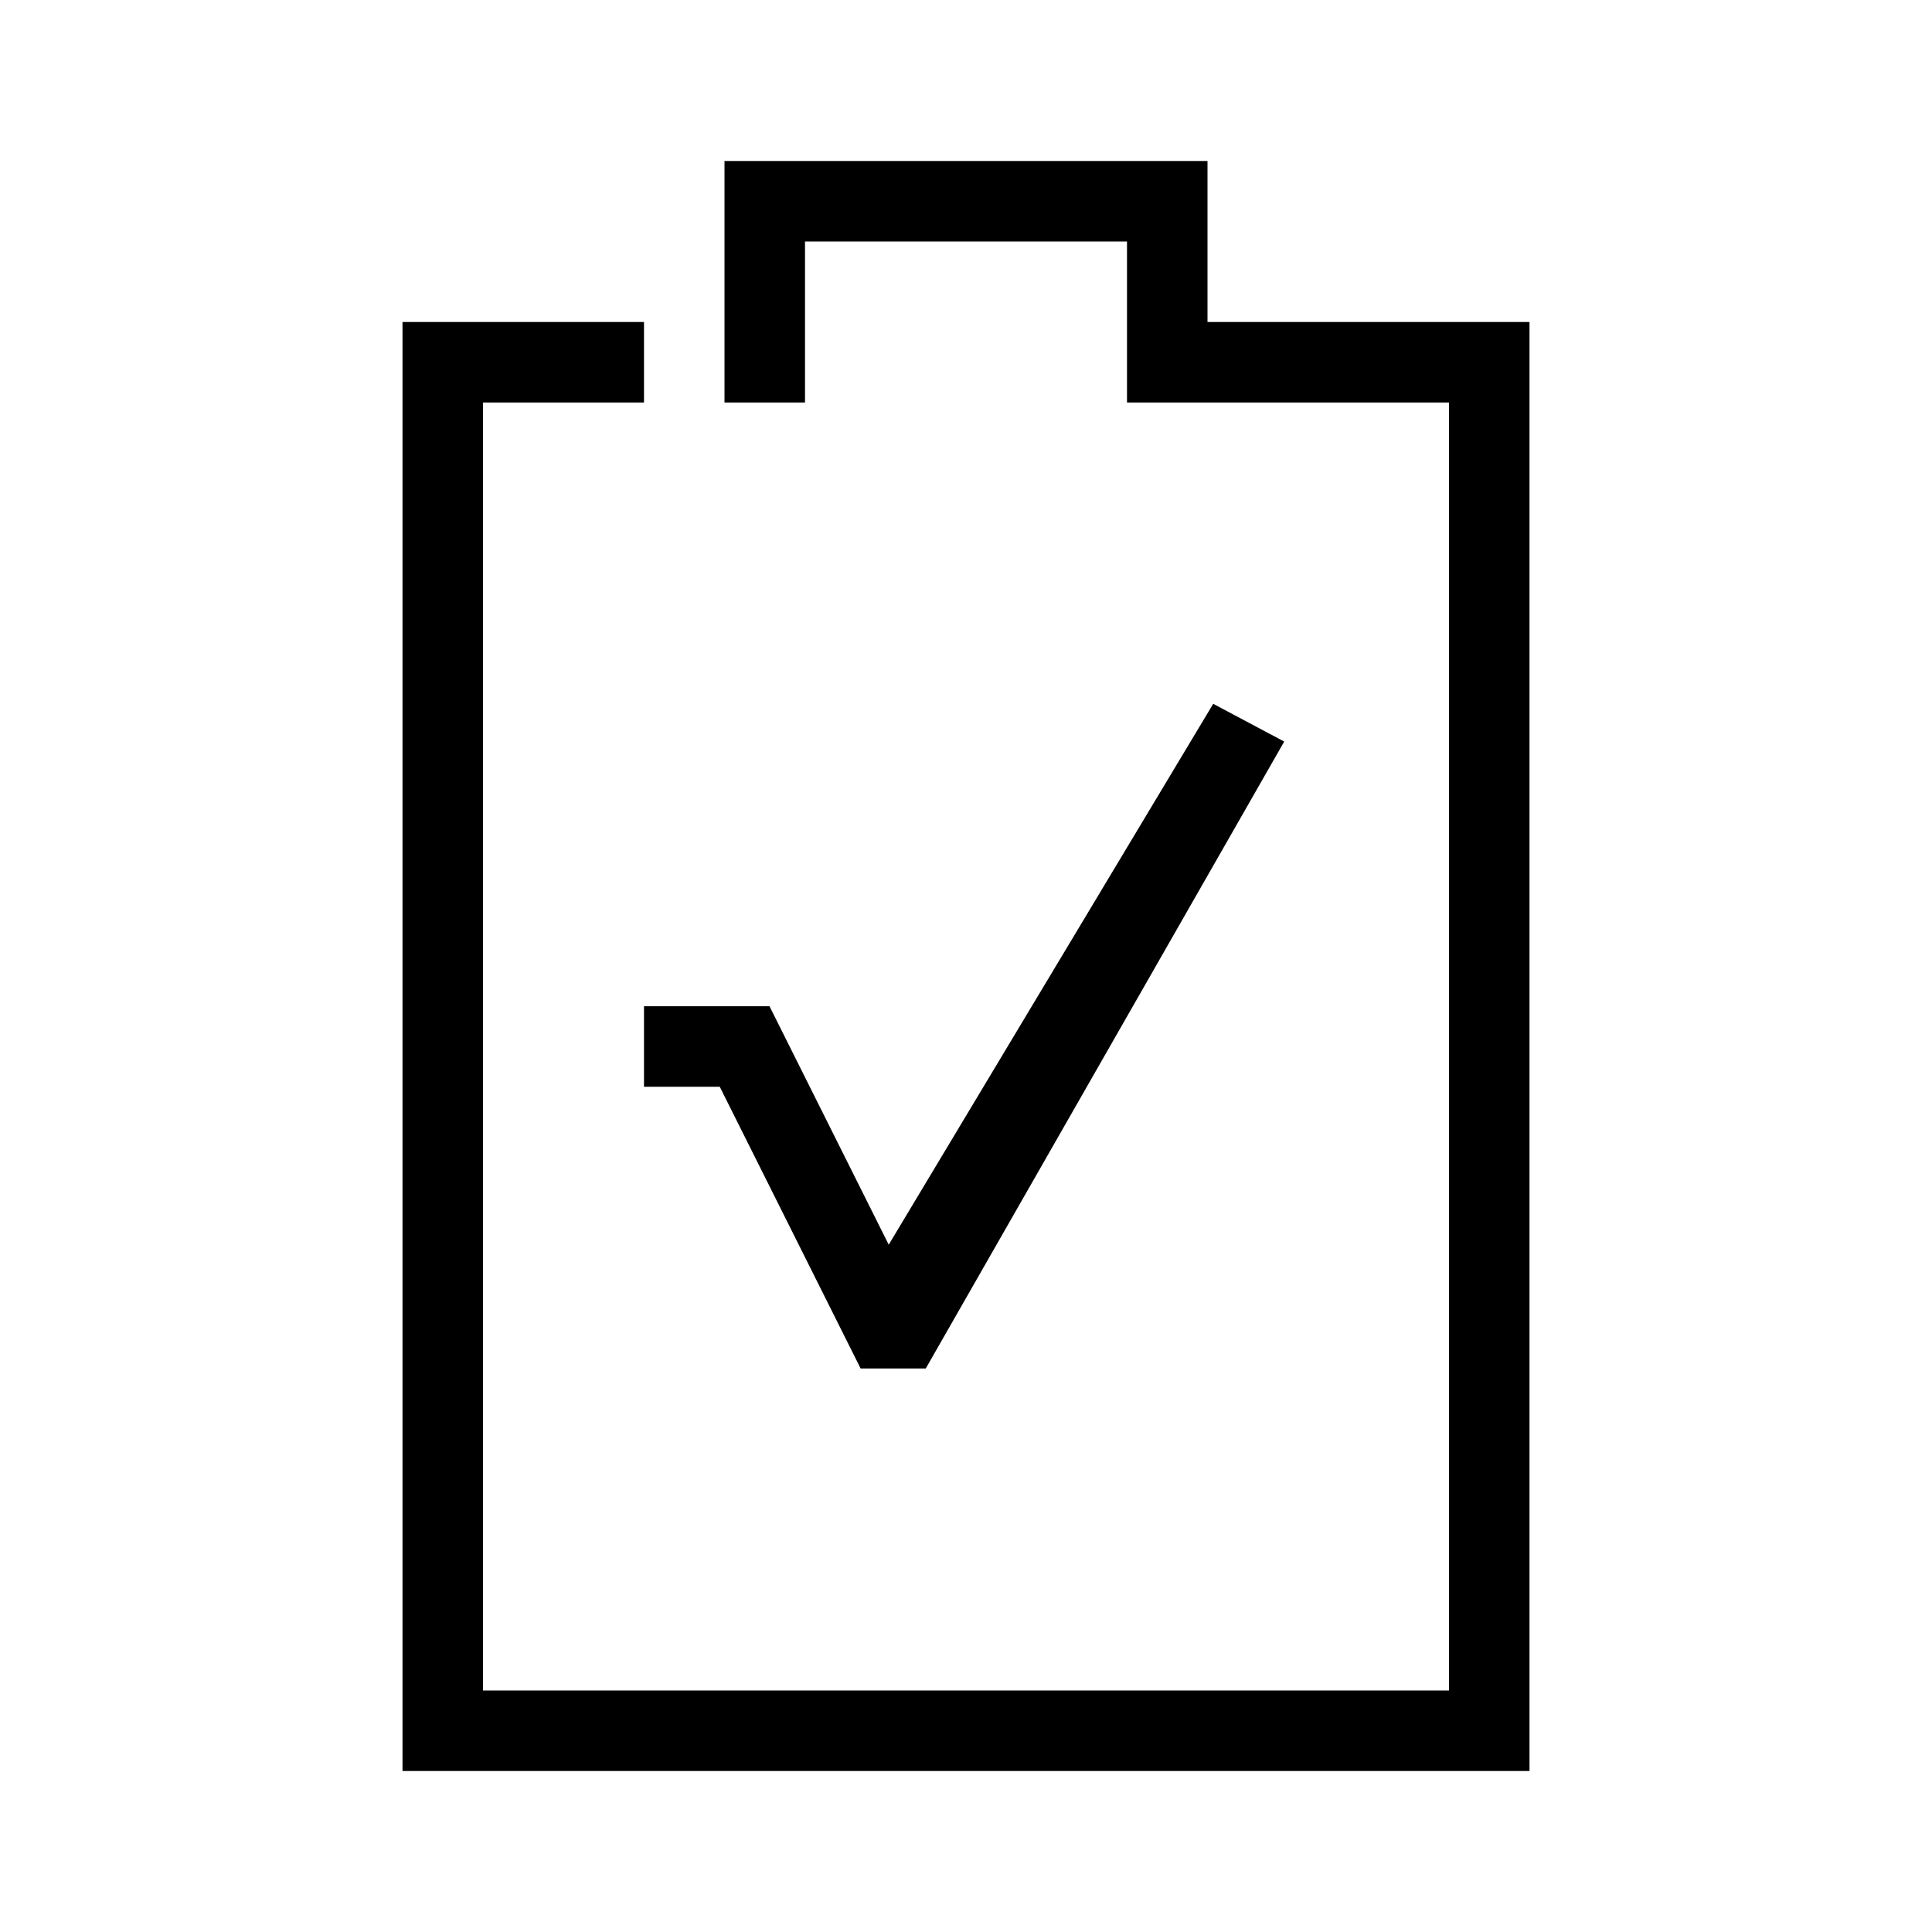
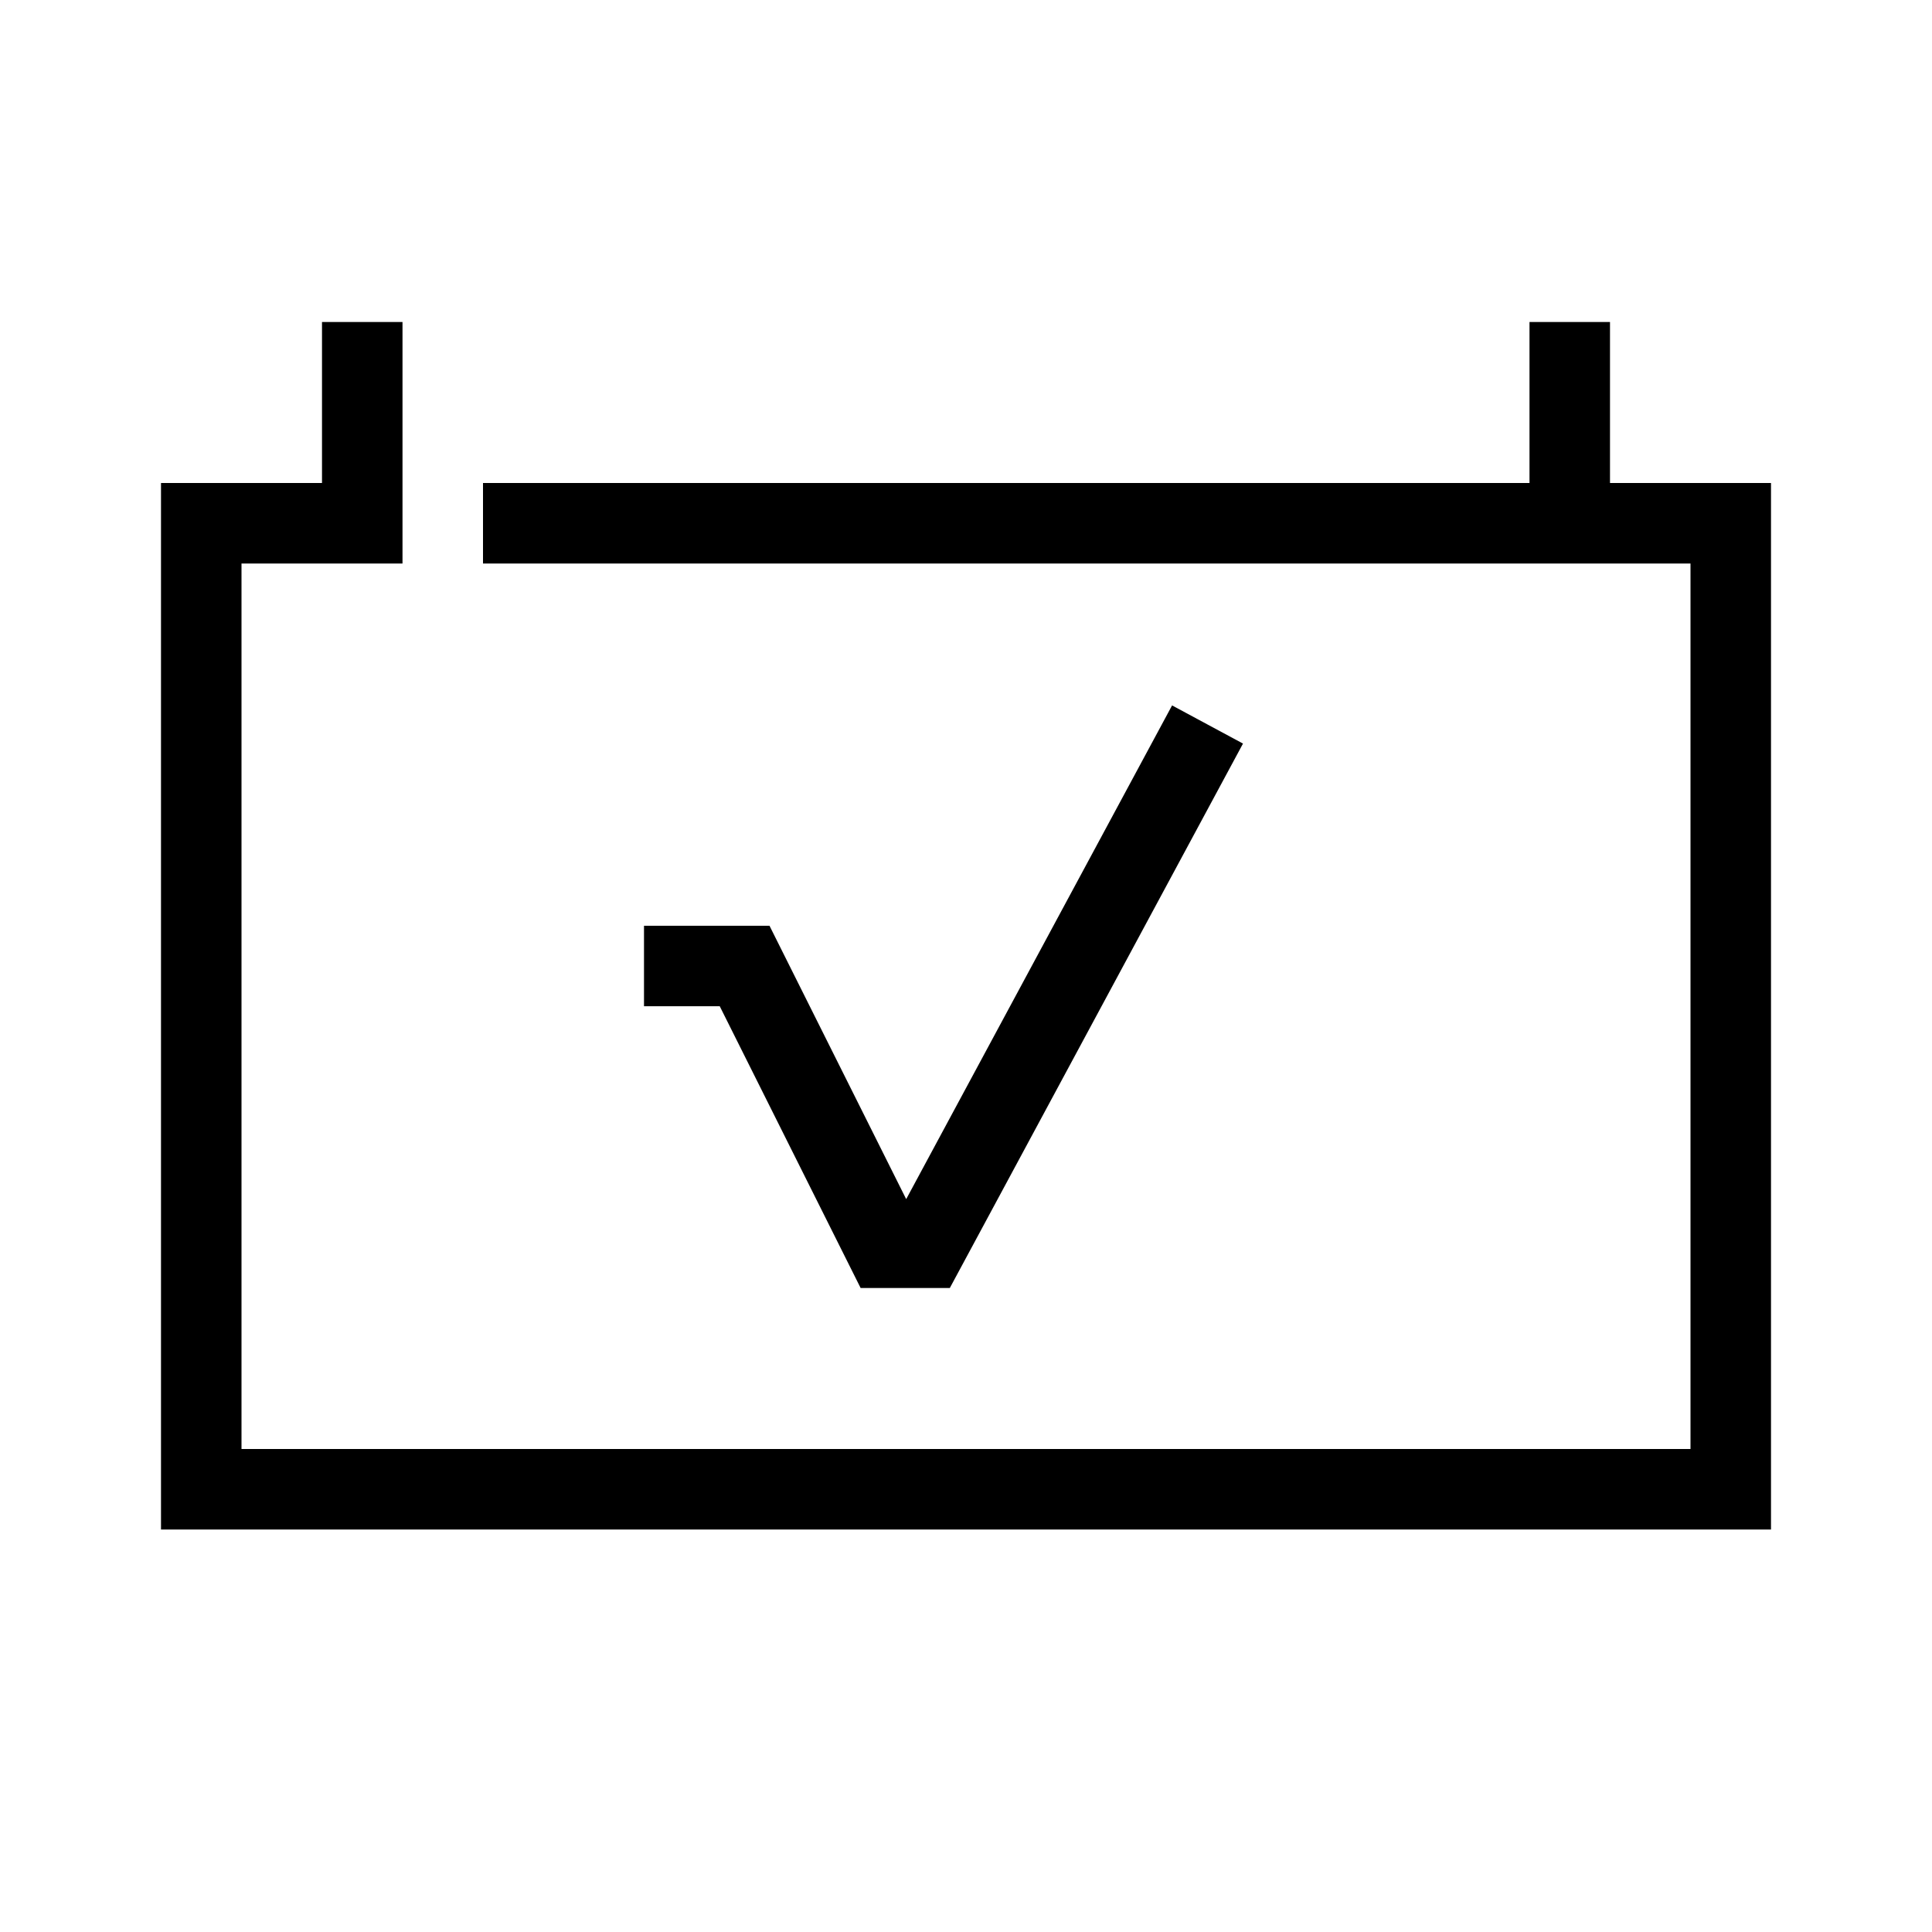
<svg xmlns="http://www.w3.org/2000/svg" width="24" height="24" viewBox="0 0 24 24" fill="none">
-   <path d="M15 2V4H19V22H5V4H8V5H6V21H18V5H14V3H10V5H9V2H15Z" fill="currentColor" />
-   <path d="M15.953 9.212L11.5 17H10.691L10.553 16.724L8.941 13.5H8V12.5H9.559L9.697 12.776L11.04 15.462L15.071 8.743L15.953 9.212Z" fill="currentColor" />
+   <path d="M5 7H3V18H21V7H6V6H19V4H20V6H22V19H2V6H4V4H5V7ZM15.441 9.237L11.799 16H10.691L10.553 15.724L8.941 12.5H8V11.5H9.559L9.697 11.776L11.257 14.896L14.56 8.763L15.441 9.237Z" fill="currentColor" />
</svg>
